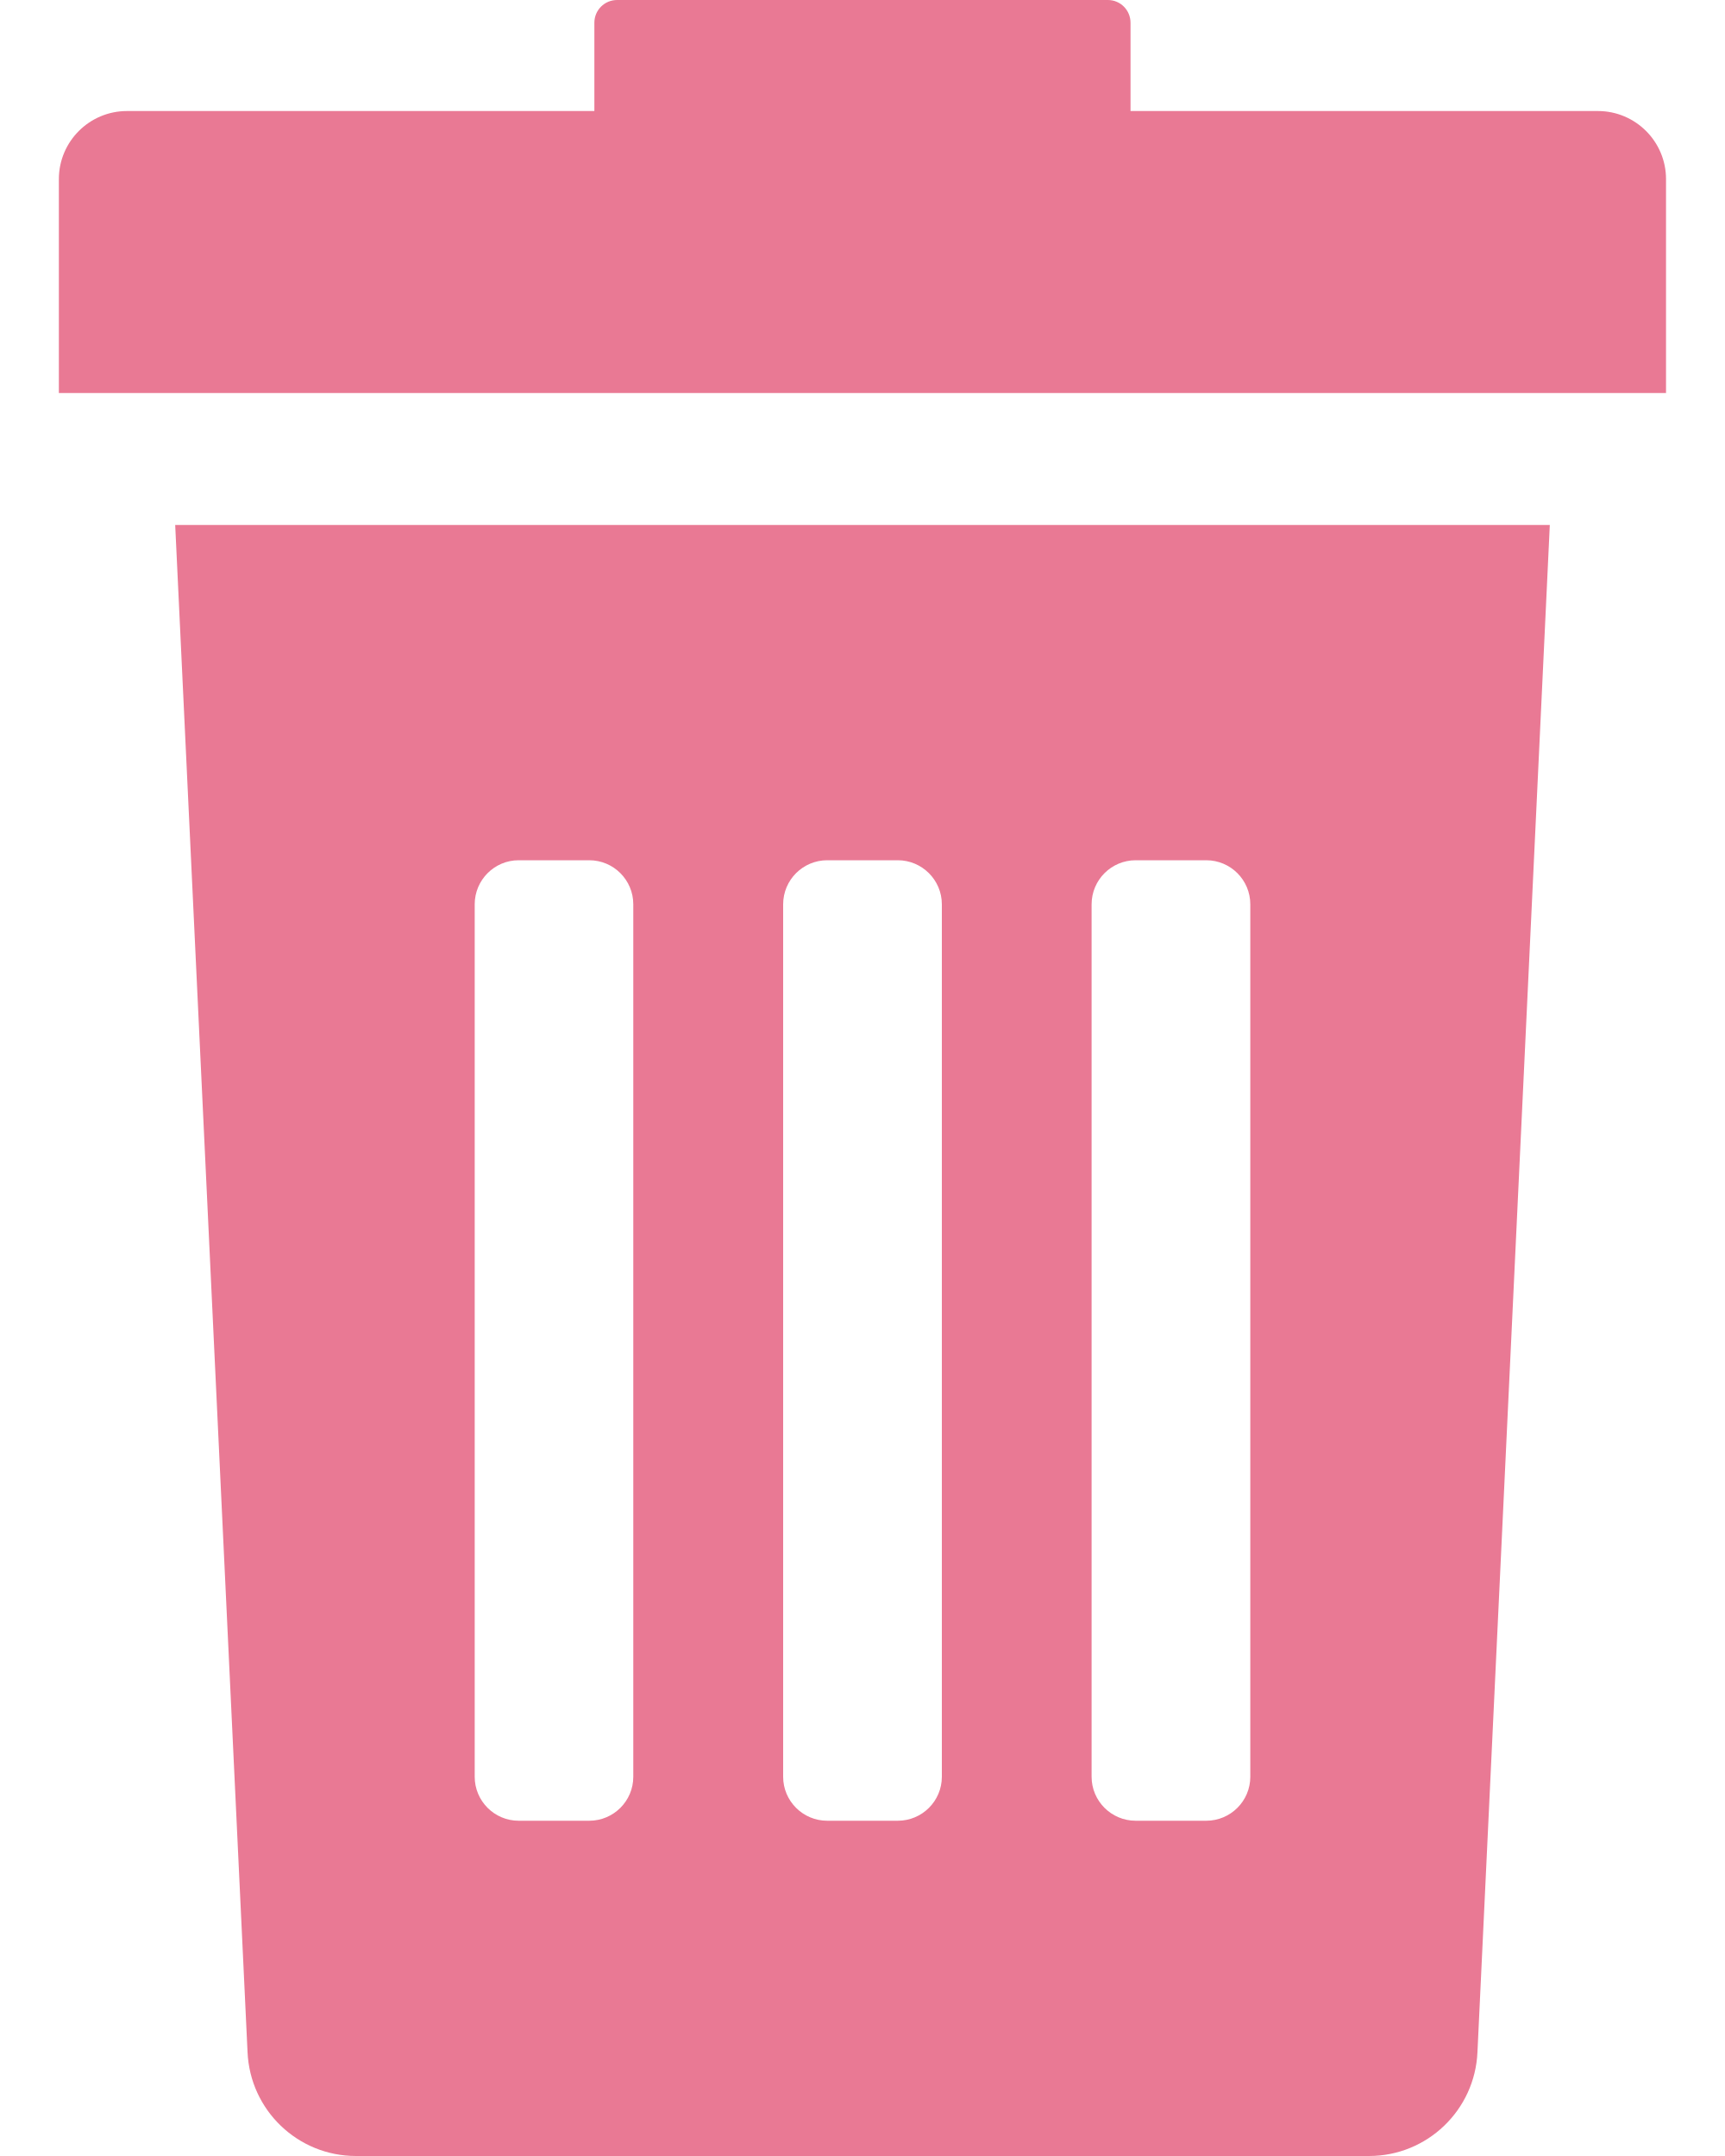
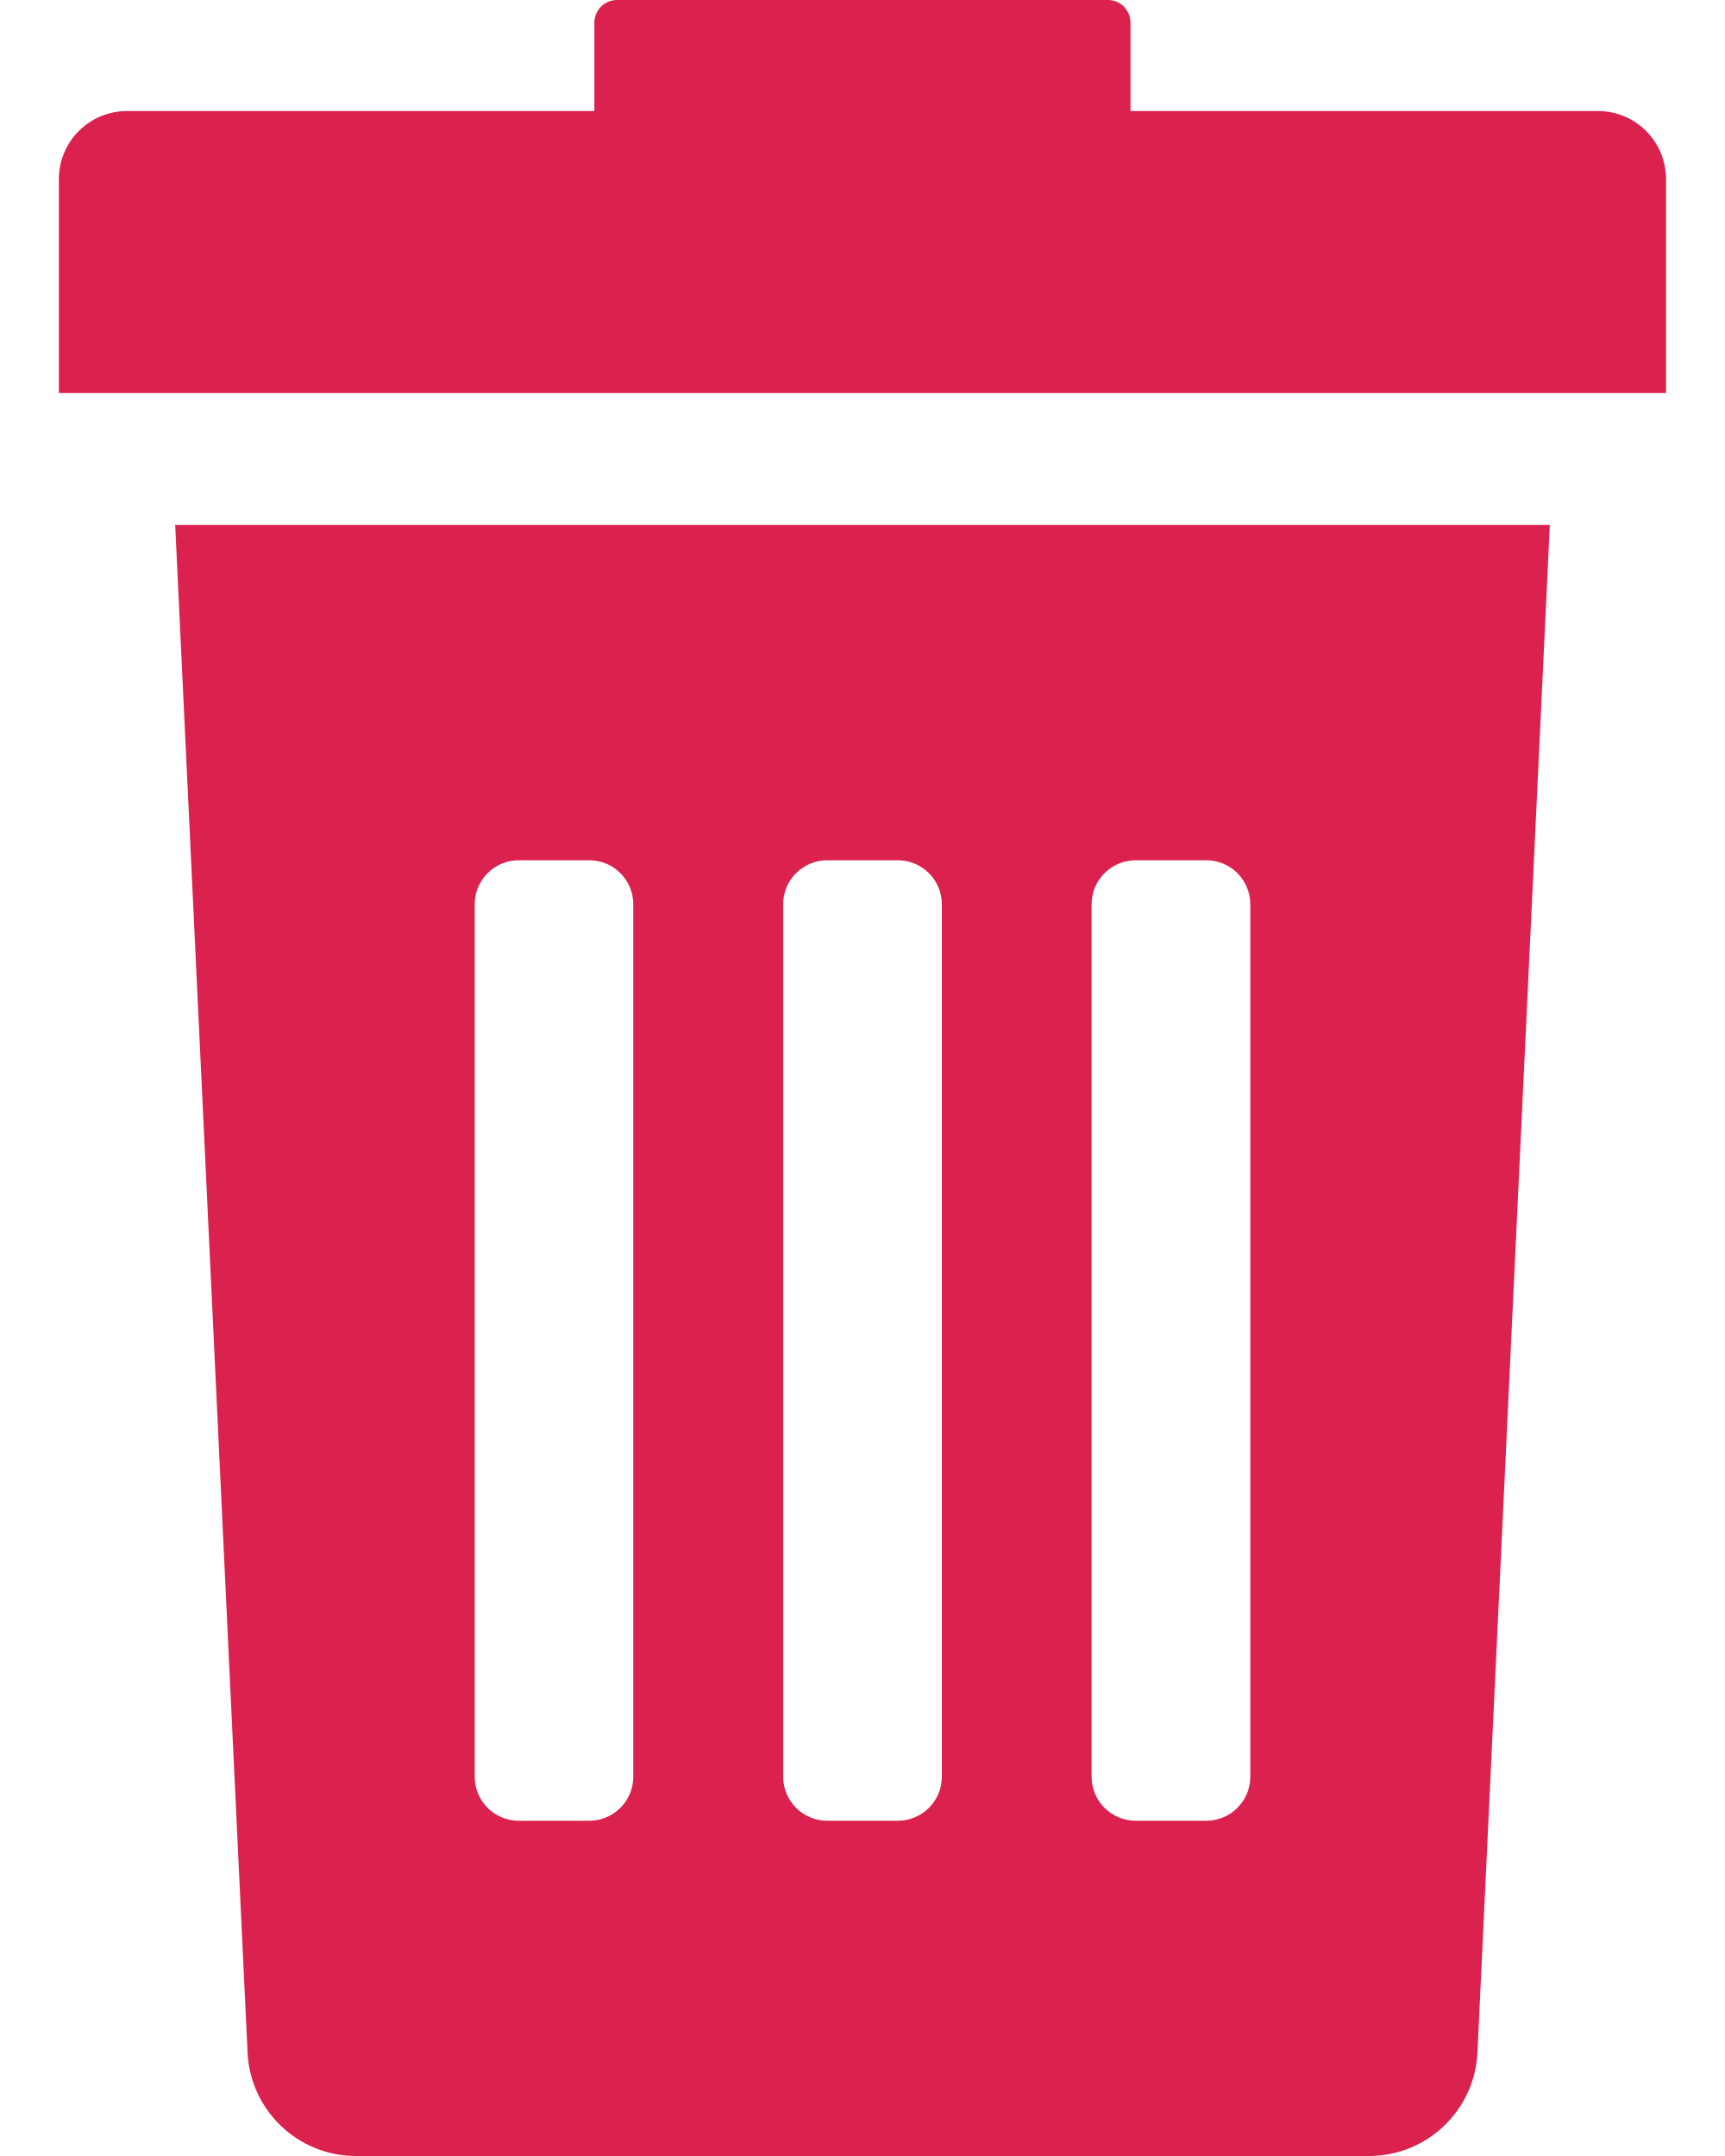
<svg xmlns="http://www.w3.org/2000/svg" width="16px" height="20px" viewBox="0 0 16 20" version="1.1">
-   <g id="Page-1" stroke="none" stroke-width="1" fill="none" fill-rule="evenodd" fill-opacity="0.6">
+   <g id="Page-1" stroke="none" stroke-width="1" fill="none" fill-rule="evenodd">
    <g id="Cart" transform="translate(-1314, -548)" fill="#DB214D">
      <g id="Group-159" transform="translate(1314, 548)">
        <path d="M2.296,19.035 C2.319,19.575 2.762,20 3.302,20 L12.698,20 C13.237,20 13.681,19.575 13.704,19.035 L14.375,4.87 L1.625,4.87 L2.296,19.035 Z M10.125,8.389 C10.125,8.163 10.308,7.98 10.534,7.98 L11.188,7.98 C11.414,7.98 11.597,8.163 11.597,8.389 L11.597,16.482 C11.597,16.707 11.414,16.89 11.188,16.89 L10.534,16.89 C10.308,16.89 10.125,16.707 10.125,16.482 L10.125,8.389 Z M7.264,8.389 C7.264,8.163 7.447,7.98 7.673,7.98 L8.327,7.98 C8.552,7.98 8.736,8.163 8.736,8.389 L8.736,16.482 C8.736,16.707 8.553,16.89 8.327,16.89 L7.673,16.89 C7.447,16.89 7.264,16.707 7.264,16.482 L7.264,8.389 Z M4.403,8.389 C4.403,8.163 4.586,7.98 4.811,7.98 L5.465,7.98 C5.691,7.98 5.874,8.163 5.874,8.389 L5.874,16.482 C5.874,16.707 5.691,16.89 5.465,16.89 L4.811,16.89 C4.586,16.89 4.403,16.707 4.403,16.482 L4.403,8.389 Z" id="Fill-157" />
        <path d="M14.821,1.03 L10.486,1.03 L10.486,0.211 C10.486,0.094 10.392,0 10.276,0 L5.724,0 C5.607,0 5.513,0.094 5.513,0.211 L5.513,1.03 L1.178,1.03 C0.829,1.03 0.546,1.313 0.546,1.662 L0.546,3.646 L15.453,3.646 L15.453,1.662 C15.453,1.313 15.17,1.03 14.821,1.03 Z" id="Fill-158" />
      </g>
    </g>
  </g>
</svg>
